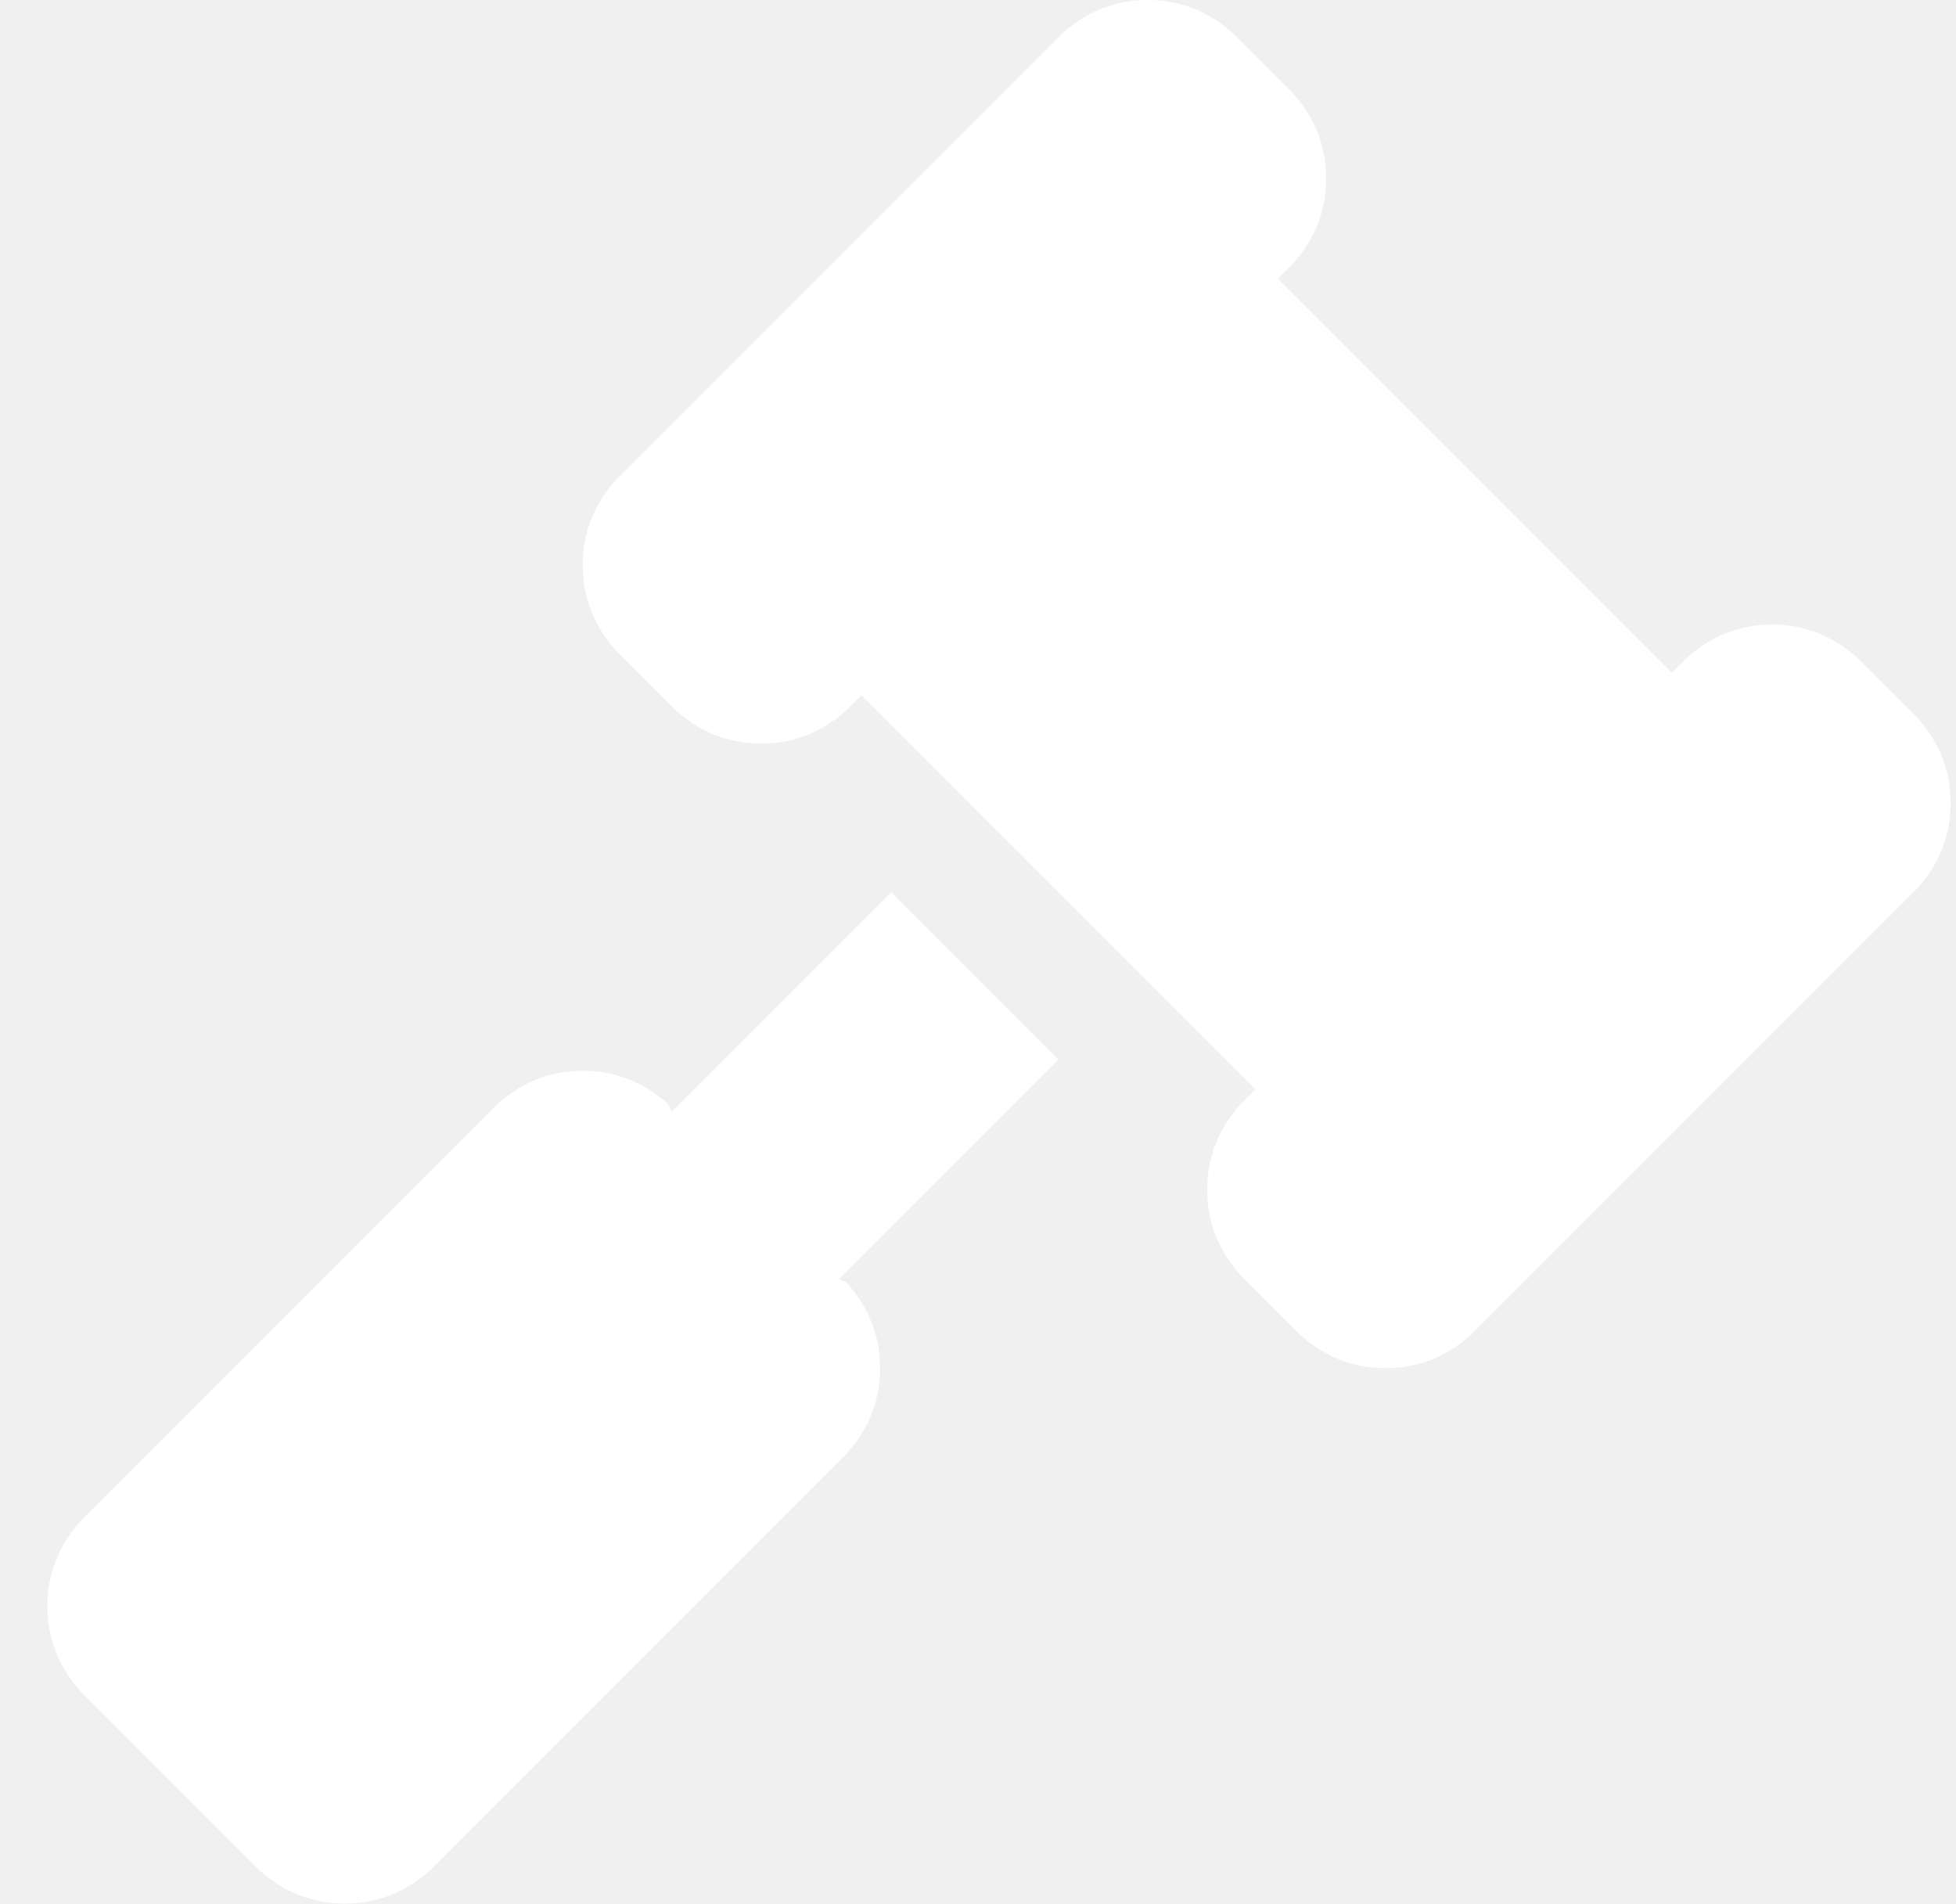
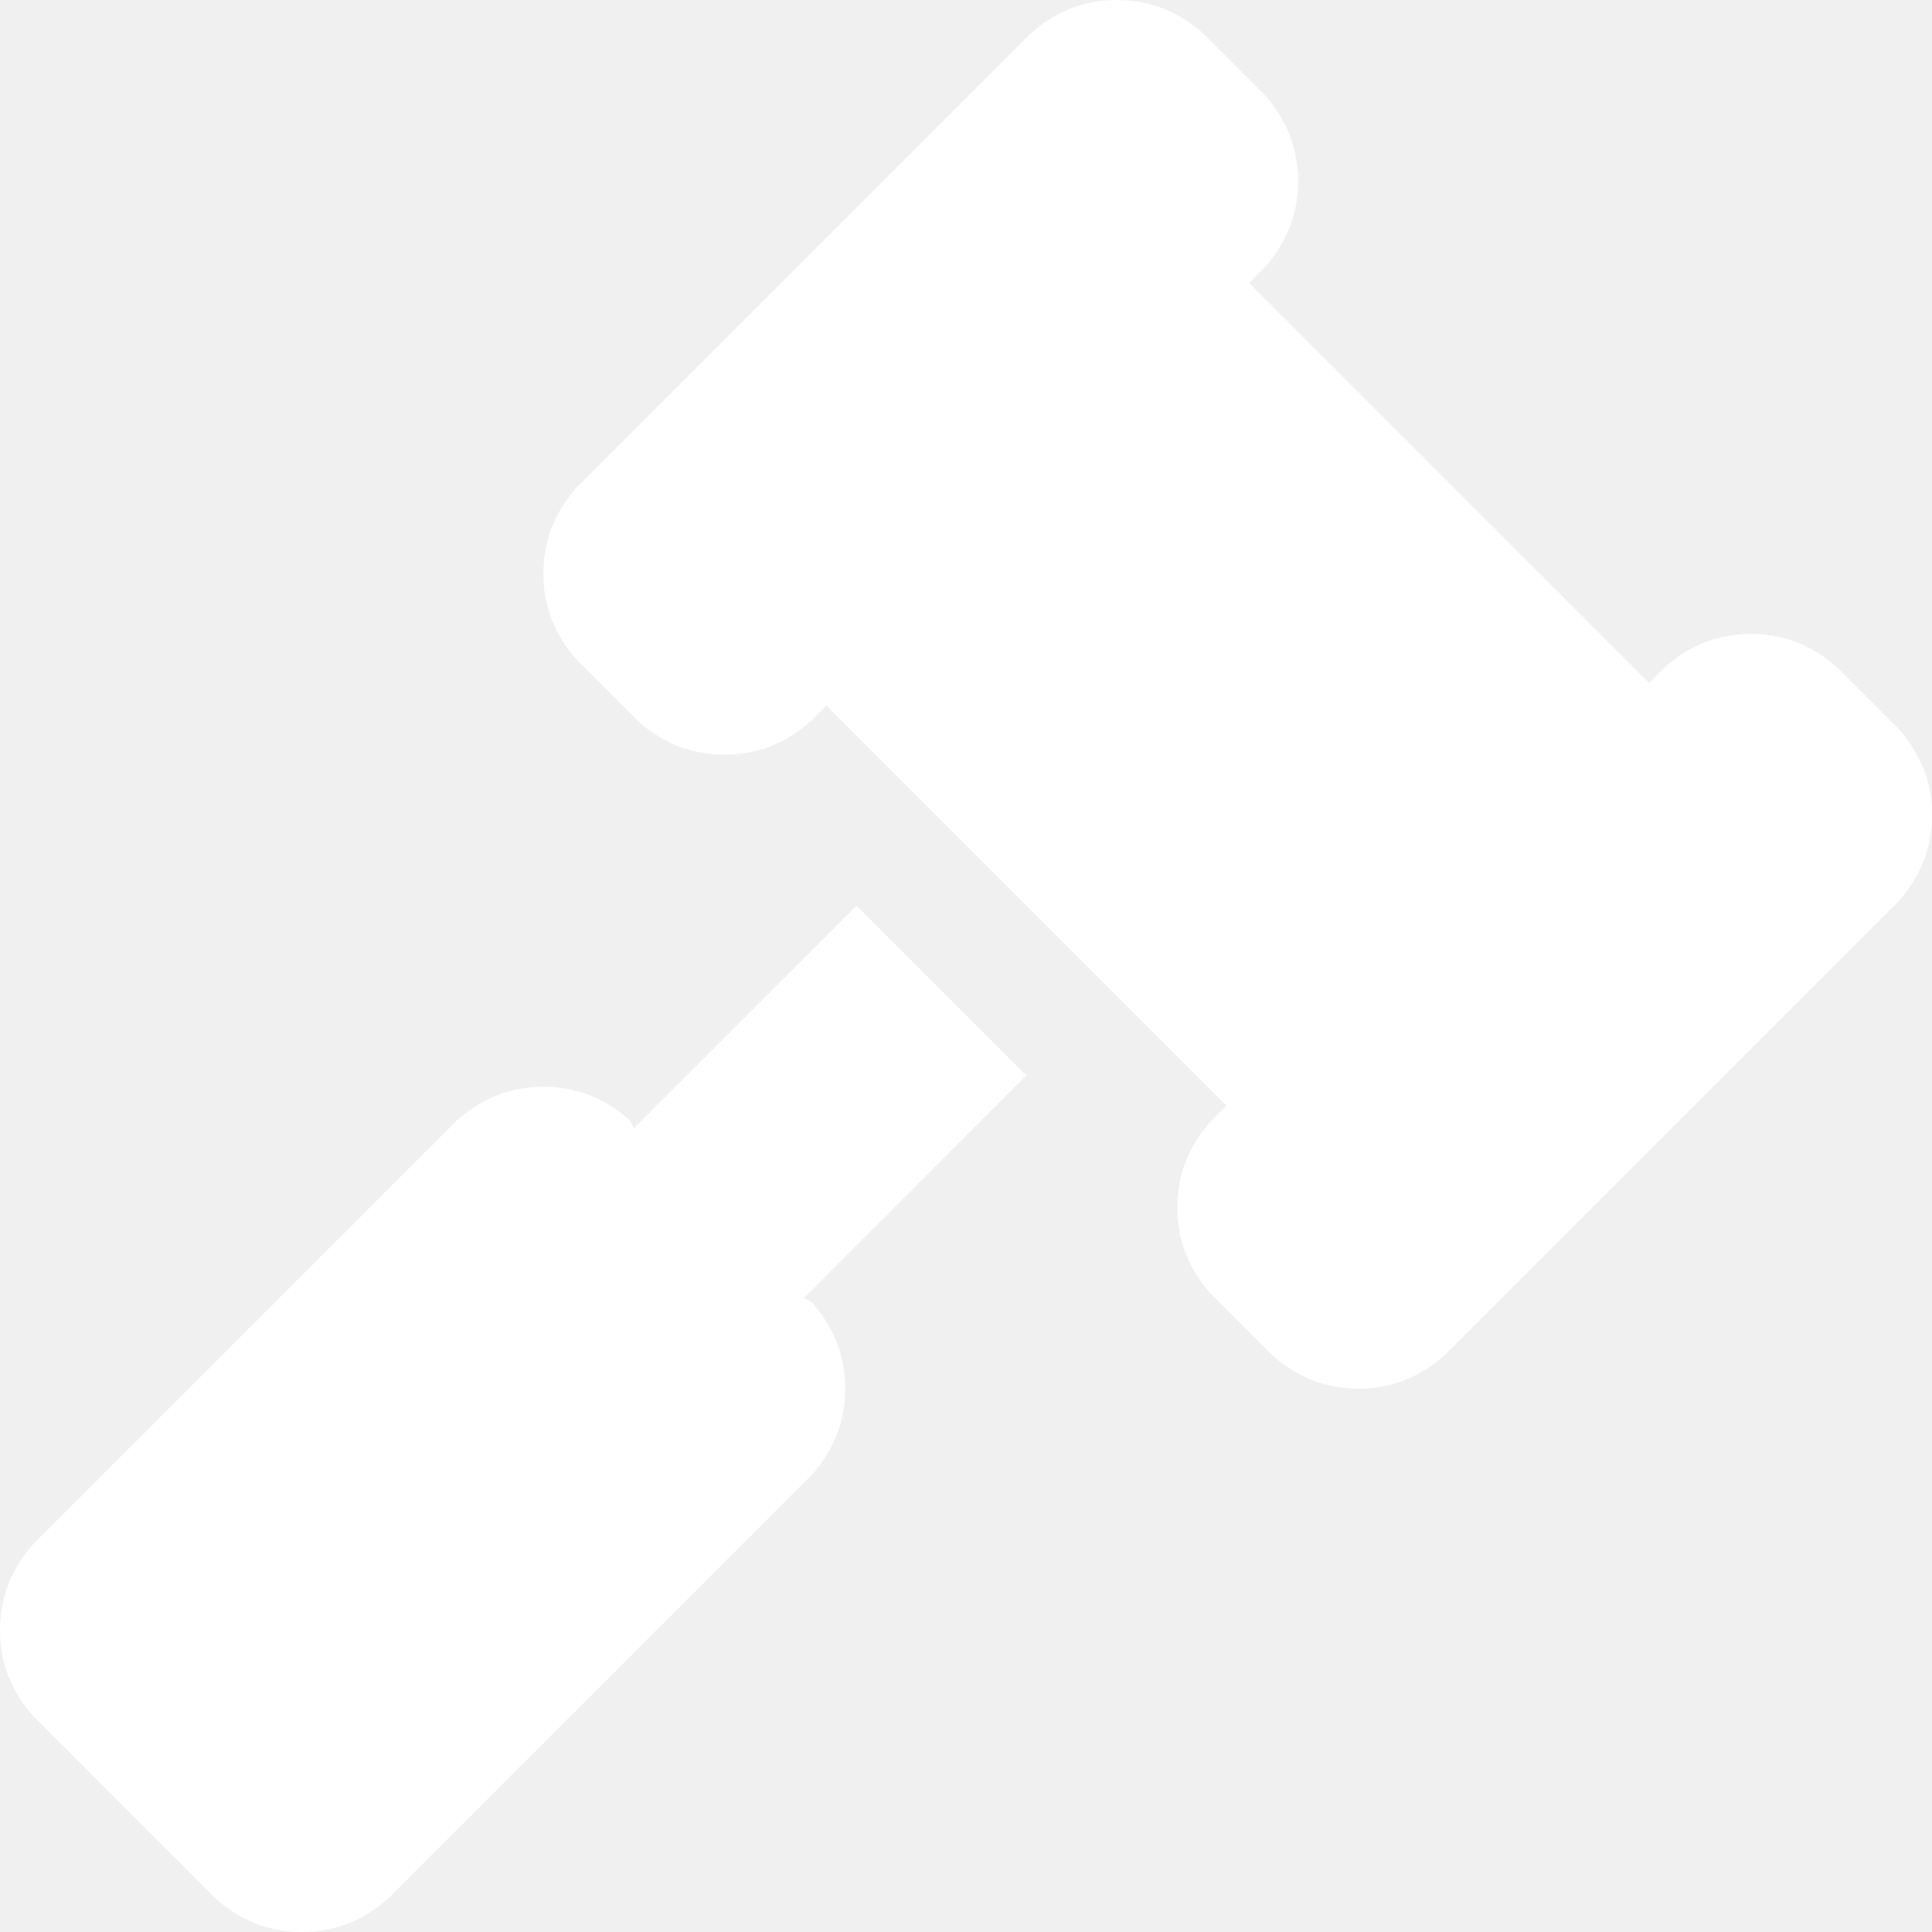
- <svg xmlns="http://www.w3.org/2000/svg" width="37" height="36" viewBox="0 0 37 36" fill="none">
-   <path d="M23.327 0.633L24.452 1.758C24.874 2.227 25.085 2.766 25.085 3.375C25.085 3.984 24.874 4.523 24.452 4.992L24.171 5.273L31.624 12.727L31.905 12.445C32.374 12.023 32.913 11.812 33.523 11.812C34.132 11.812 34.671 12.023 35.14 12.445L36.265 13.57C36.687 14.039 36.898 14.578 36.898 15.188C36.898 15.797 36.687 16.336 36.265 16.805L27.827 25.242C27.358 25.664 26.819 25.875 26.21 25.875C25.601 25.875 25.061 25.664 24.593 25.242L23.468 24.117C23.046 23.648 22.835 23.109 22.835 22.5C22.835 21.891 23.046 21.352 23.468 20.883L23.749 20.602L16.296 13.148L16.015 13.43C15.546 13.852 15.007 14.062 14.398 14.062C13.788 14.062 13.249 13.852 12.78 13.43L11.655 12.305C11.233 11.836 11.023 11.297 11.023 10.688C11.023 10.078 11.233 9.539 11.655 9.07L20.093 0.633C20.561 0.211 21.101 0 21.71 0C22.319 0 22.858 0.211 23.327 0.633ZM12.64 20.883L12.71 21.023L16.858 16.875L20.023 20.039L15.874 24.188L16.015 24.258C16.436 24.727 16.648 25.266 16.648 25.875C16.648 26.484 16.436 27.023 16.015 27.492L8.14 35.367C7.671 35.789 7.132 36 6.522 36C5.913 36 5.374 35.789 4.905 35.367L1.53 31.992C1.108 31.523 0.897 30.984 0.897 30.375C0.897 29.766 1.108 29.227 1.53 28.758L9.405 20.883C9.874 20.461 10.413 20.25 11.023 20.25C11.632 20.25 12.171 20.461 12.64 20.883Z" fill="white" />
+ <svg xmlns="http://www.w3.org/2000/svg" width="36" height="36" viewBox="0 0 36 36" fill="none">
+   <path d="M22.43 0.633L23.555 1.758C23.977 2.227 24.188 2.766 24.188 3.375C24.188 3.984 23.977 4.523 23.555 4.992L23.273 5.273L30.727 12.727L31.008 12.445C31.477 12.023 32.016 11.812 32.625 11.812C33.234 11.812 33.773 12.023 34.242 12.445L35.367 13.57C35.789 14.039 36 14.578 36 15.188C36 15.797 35.789 16.336 35.367 16.805L26.93 25.242C26.461 25.664 25.922 25.875 25.312 25.875C24.703 25.875 24.164 25.664 23.695 25.242L22.57 24.117C22.148 23.648 21.938 23.109 21.938 22.5C21.938 21.891 22.148 21.352 22.57 20.883L22.852 20.602L15.398 13.148L15.117 13.43C14.648 13.852 14.109 14.062 13.5 14.062C12.891 14.062 12.352 13.852 11.883 13.43L10.758 12.305C10.336 11.836 10.125 11.297 10.125 10.688C10.125 10.078 10.336 9.539 10.758 9.07L19.195 0.633C19.664 0.211 20.203 0 20.812 0C21.422 0 21.961 0.211 22.43 0.633ZM11.742 20.883L11.812 21.023L15.961 16.875L19.125 20.039L14.977 24.188L15.117 24.258C15.539 24.727 15.75 25.266 15.75 25.875C15.75 26.484 15.539 27.023 15.117 27.492L7.242 35.367C6.773 35.789 6.234 36 5.625 36C5.016 36 4.477 35.789 4.008 35.367L0.633 31.992C0.211 31.523 0 30.984 0 30.375C0 29.766 0.211 29.227 0.633 28.758L8.508 20.883C8.977 20.461 9.516 20.25 10.125 20.25C10.734 20.25 11.273 20.461 11.742 20.883Z" fill="white" />
</svg>
